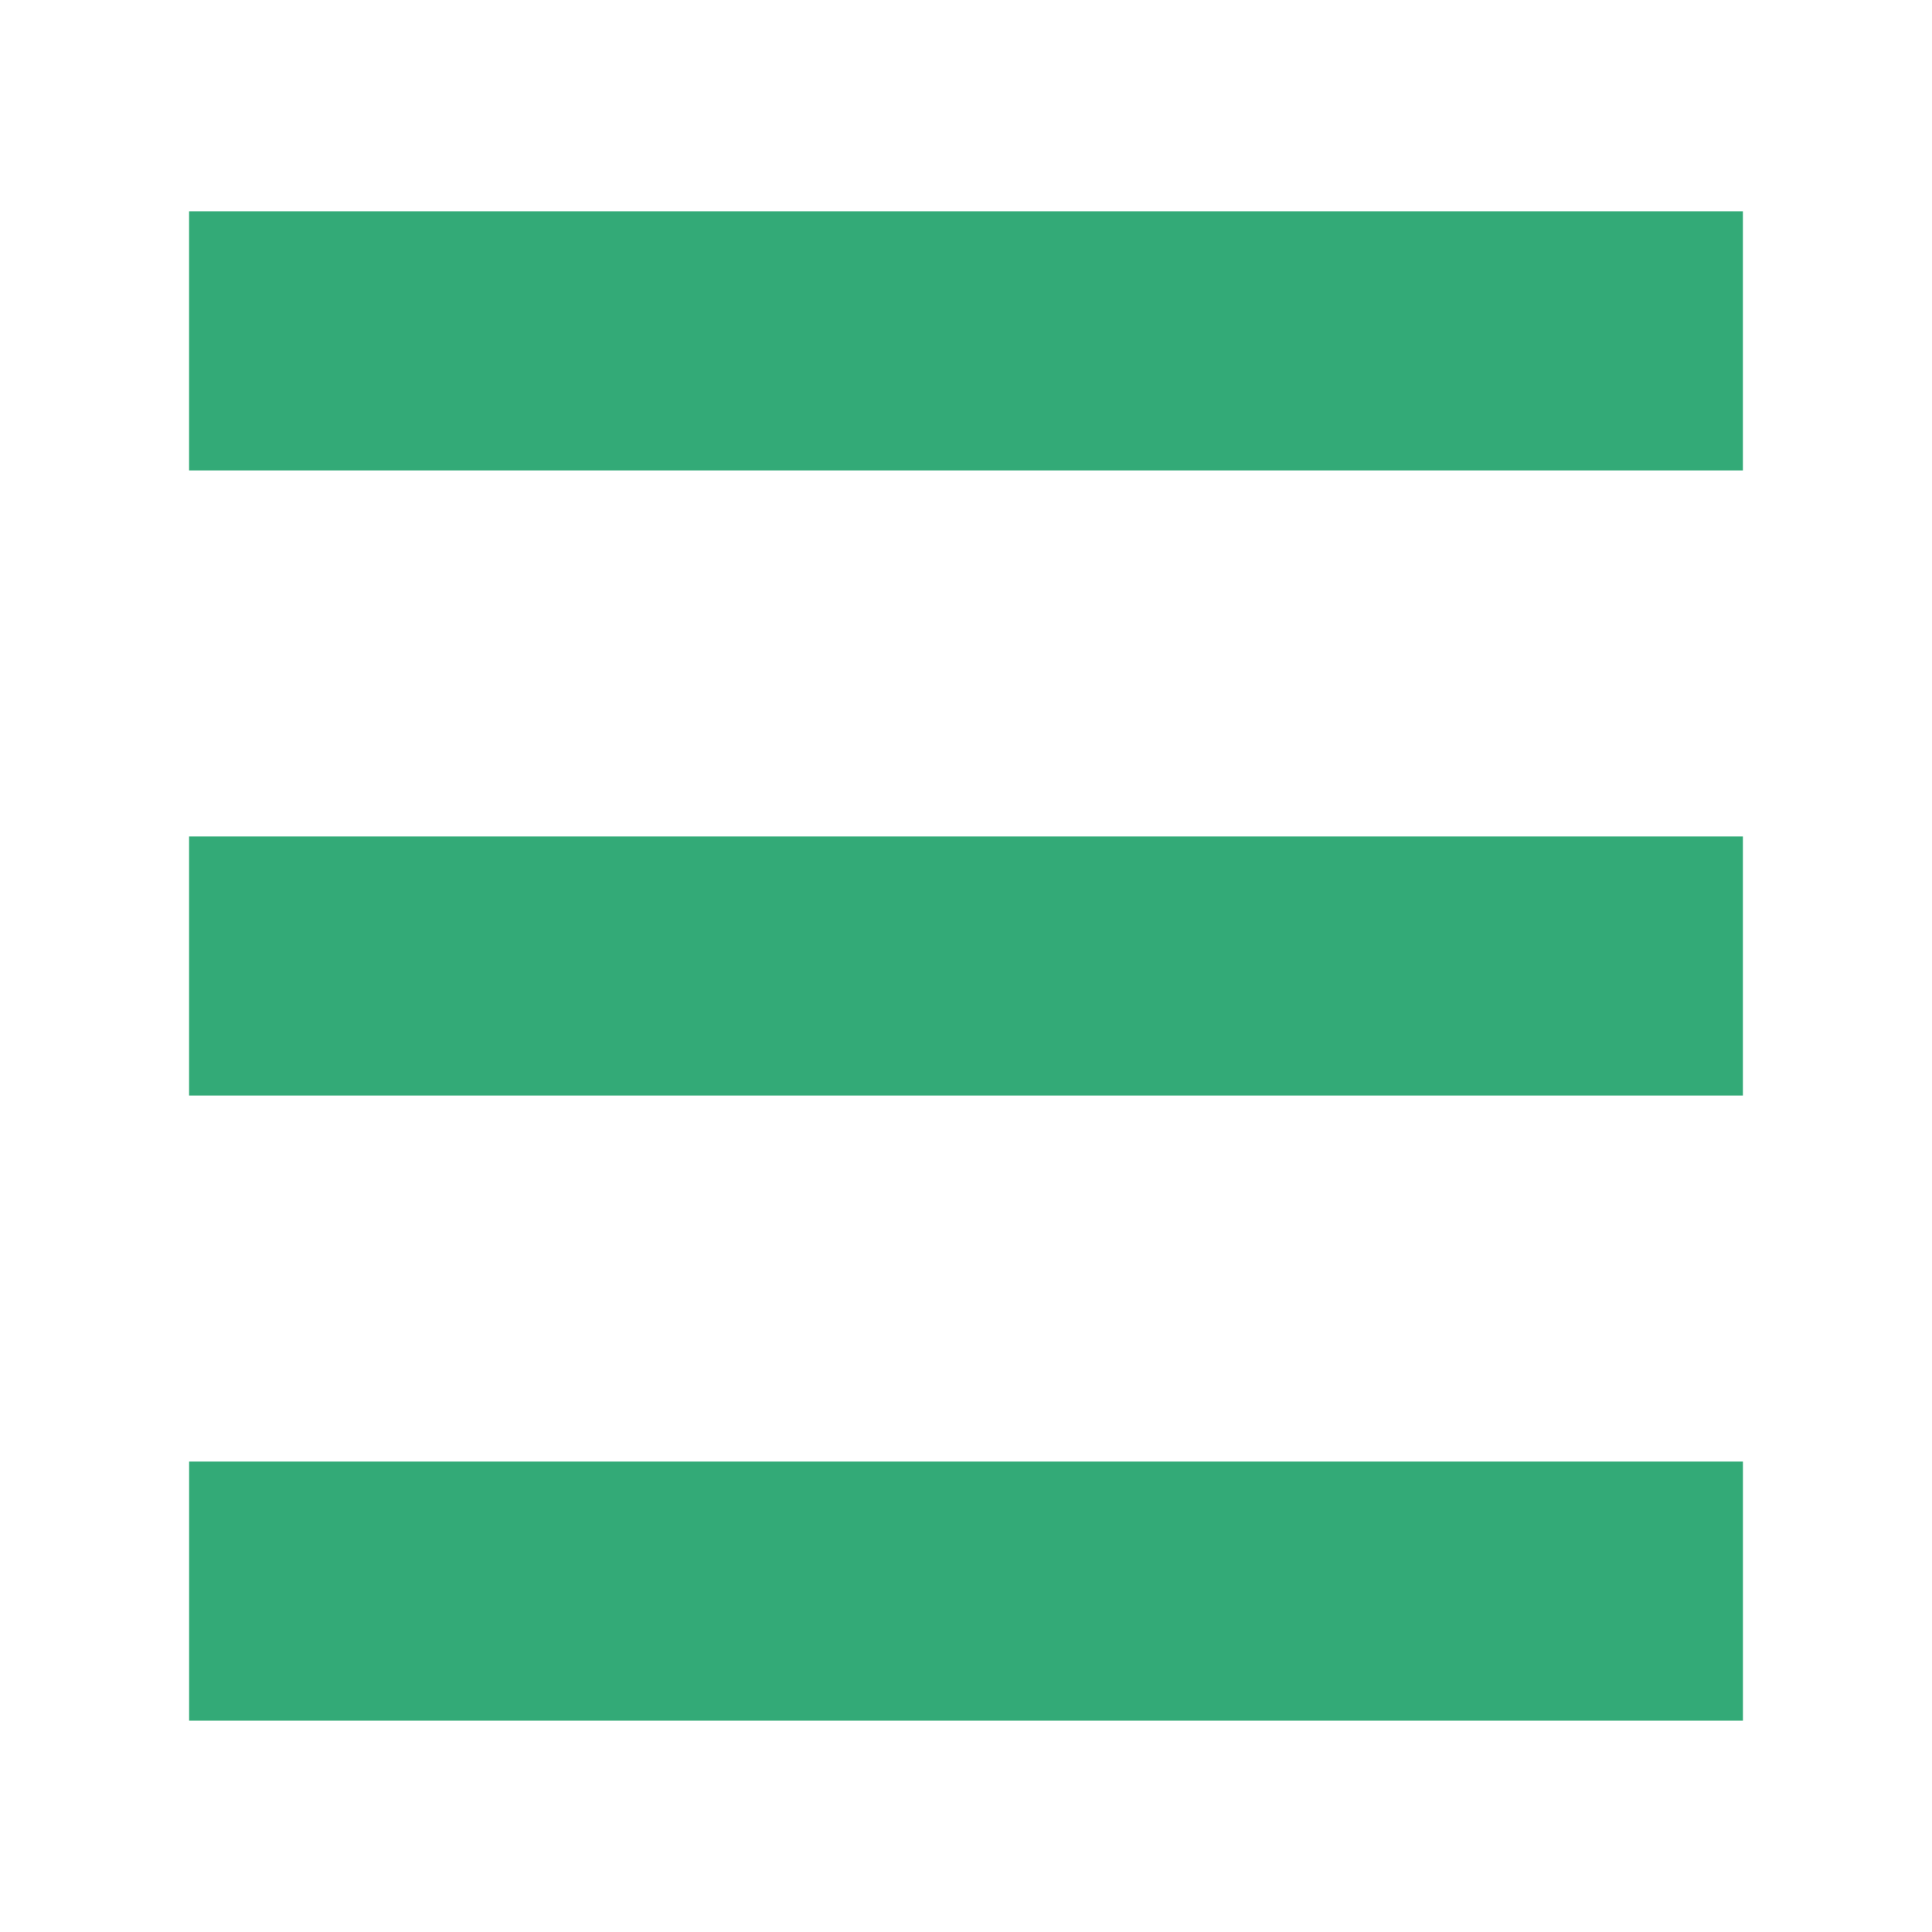
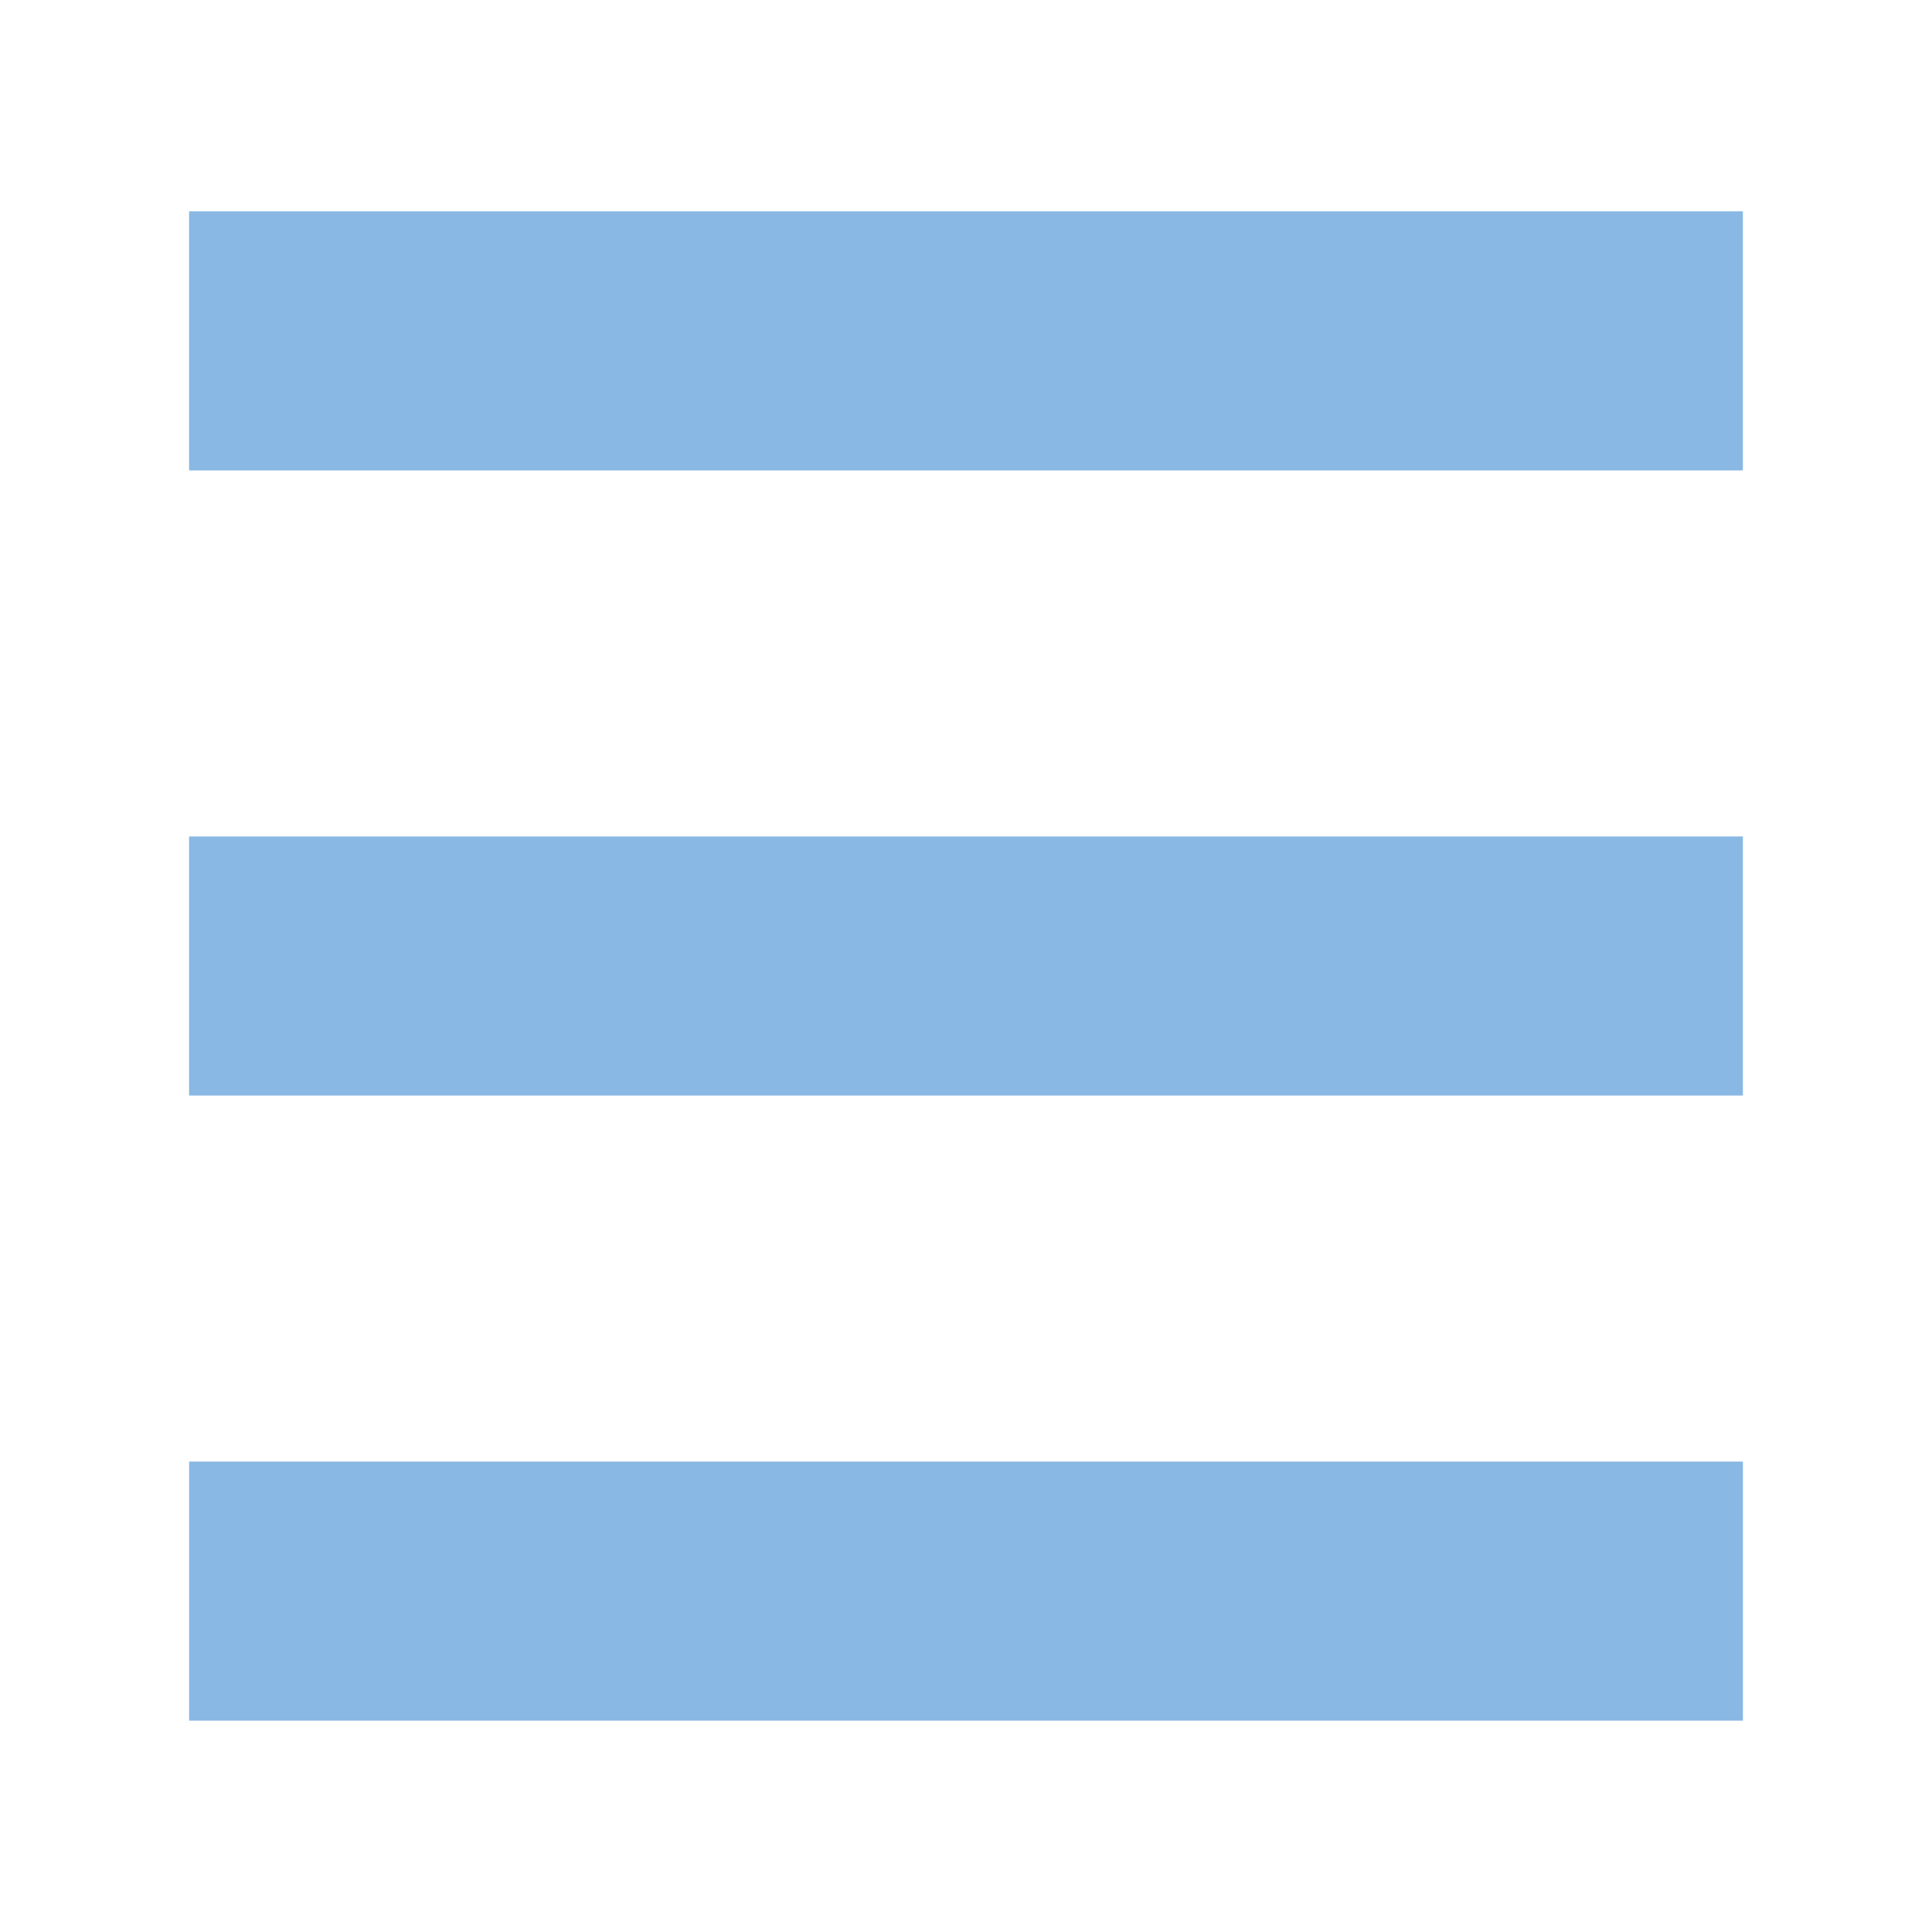
<svg xmlns="http://www.w3.org/2000/svg" version="1.1" id="Capa_1" x="0px" y="0px" viewBox="0 0 50 50" style="enable-background:new 0 0 50 50;" xml:space="preserve" width="512px" height="512px">
  <defs id="defs45" />
  <g id="g832" transform="matrix(0.8578642,0,0,0.8582583,3.553396,3.543544)" style="stroke-width:1.165">
-     <rect y="2.243" width="46.875" height="7.813" id="rect2" x="1.562" style="fill:#33aa77;stroke-width:1.063" />
-     <rect y="21.094" width="46.875" height="7.812" id="rect6" x="1.562" style="fill:#33aa77;stroke-width:1.063" ry="0" />
-     <rect y="39.944" width="46.875" height="7.812" id="rect8" x="1.563" style="fill:#33aa77;stroke-width:1.063" ry="0" />
+     <rect y="2.243" width="46.875" height="7.813" id="rect2" x="1.562" style="fill:#88b8e3;stroke-width:1.063" />
+     <rect y="21.094" width="46.875" height="7.812" id="rect6" x="1.562" style="fill:#88b8e3;stroke-width:1.063" ry="0" />
+     <rect y="39.944" width="46.875" height="7.812" id="rect8" x="1.563" style="fill:#88b8e3;stroke-width:1.063" ry="0" />
  </g>
  <g id="g12" />
  <g id="g14" />
  <g id="g16" />
  <g id="g18" />
  <g id="g20" />
  <g id="g22" />
  <g id="g24" />
  <g id="g26" />
  <g id="g28" />
  <g id="g30" />
  <g id="g32" />
  <g id="g34" />
  <g id="g36" />
  <g id="g38" />
  <g id="g40" />
</svg>
